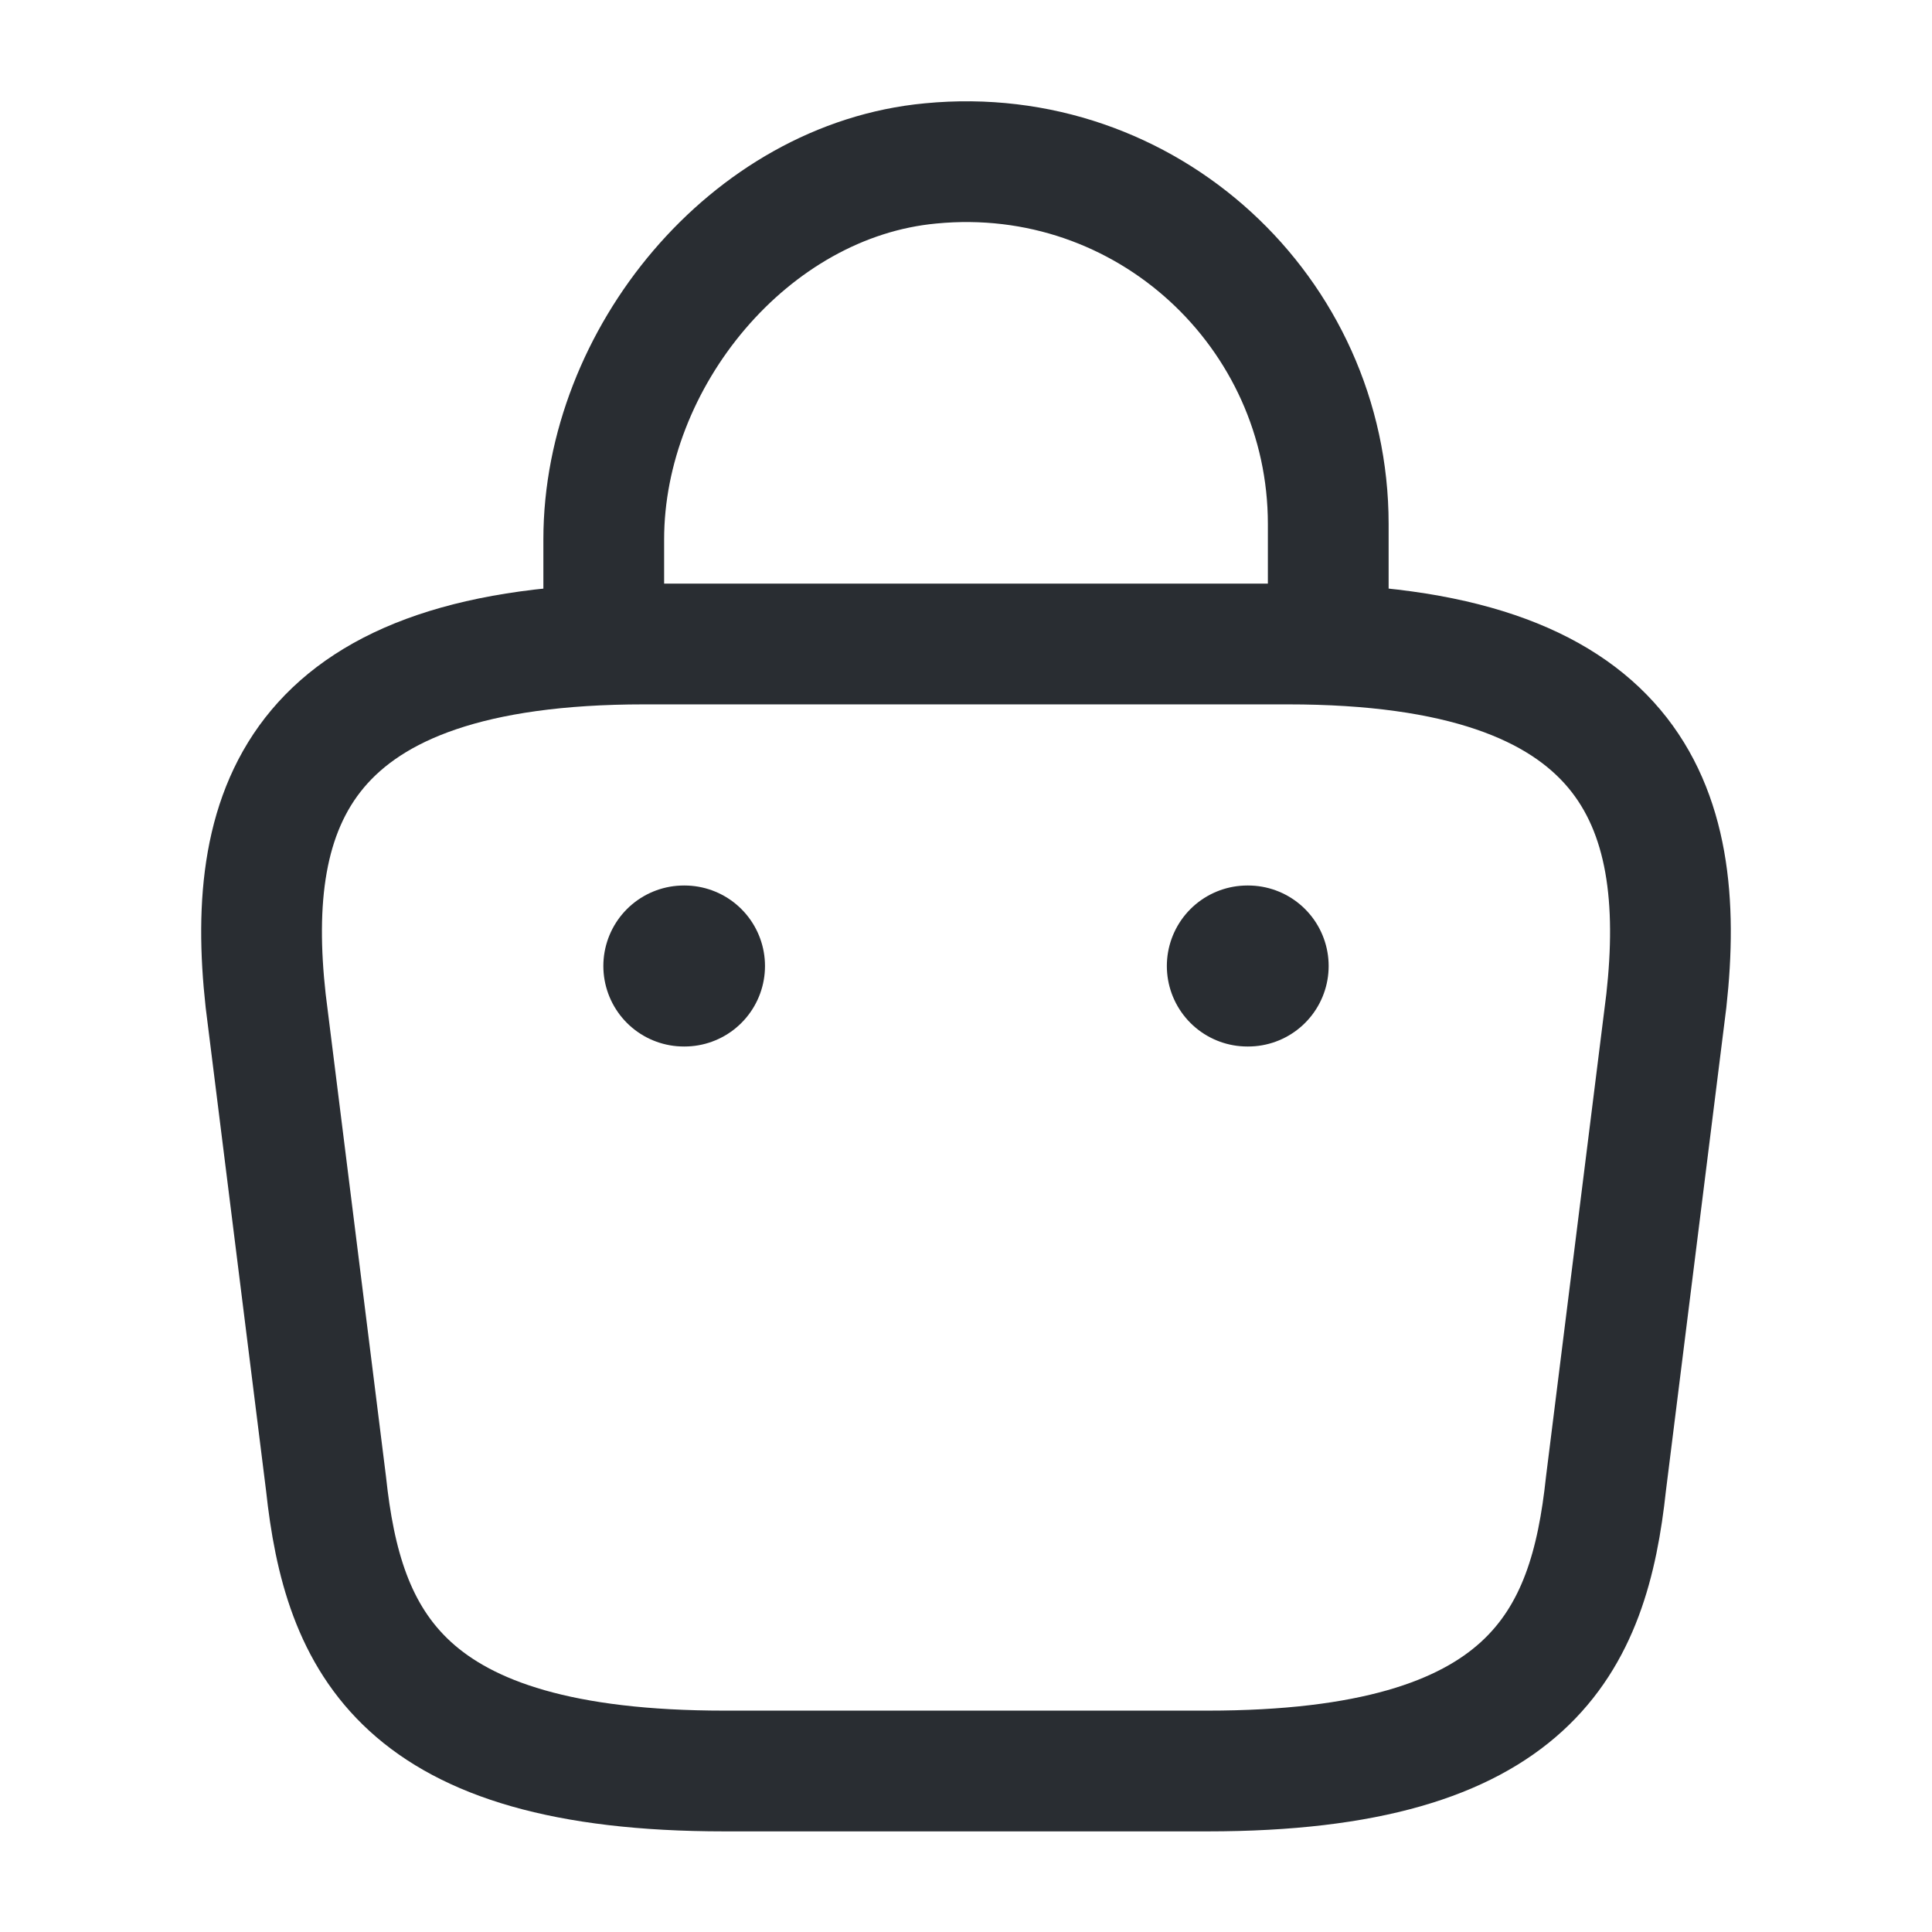
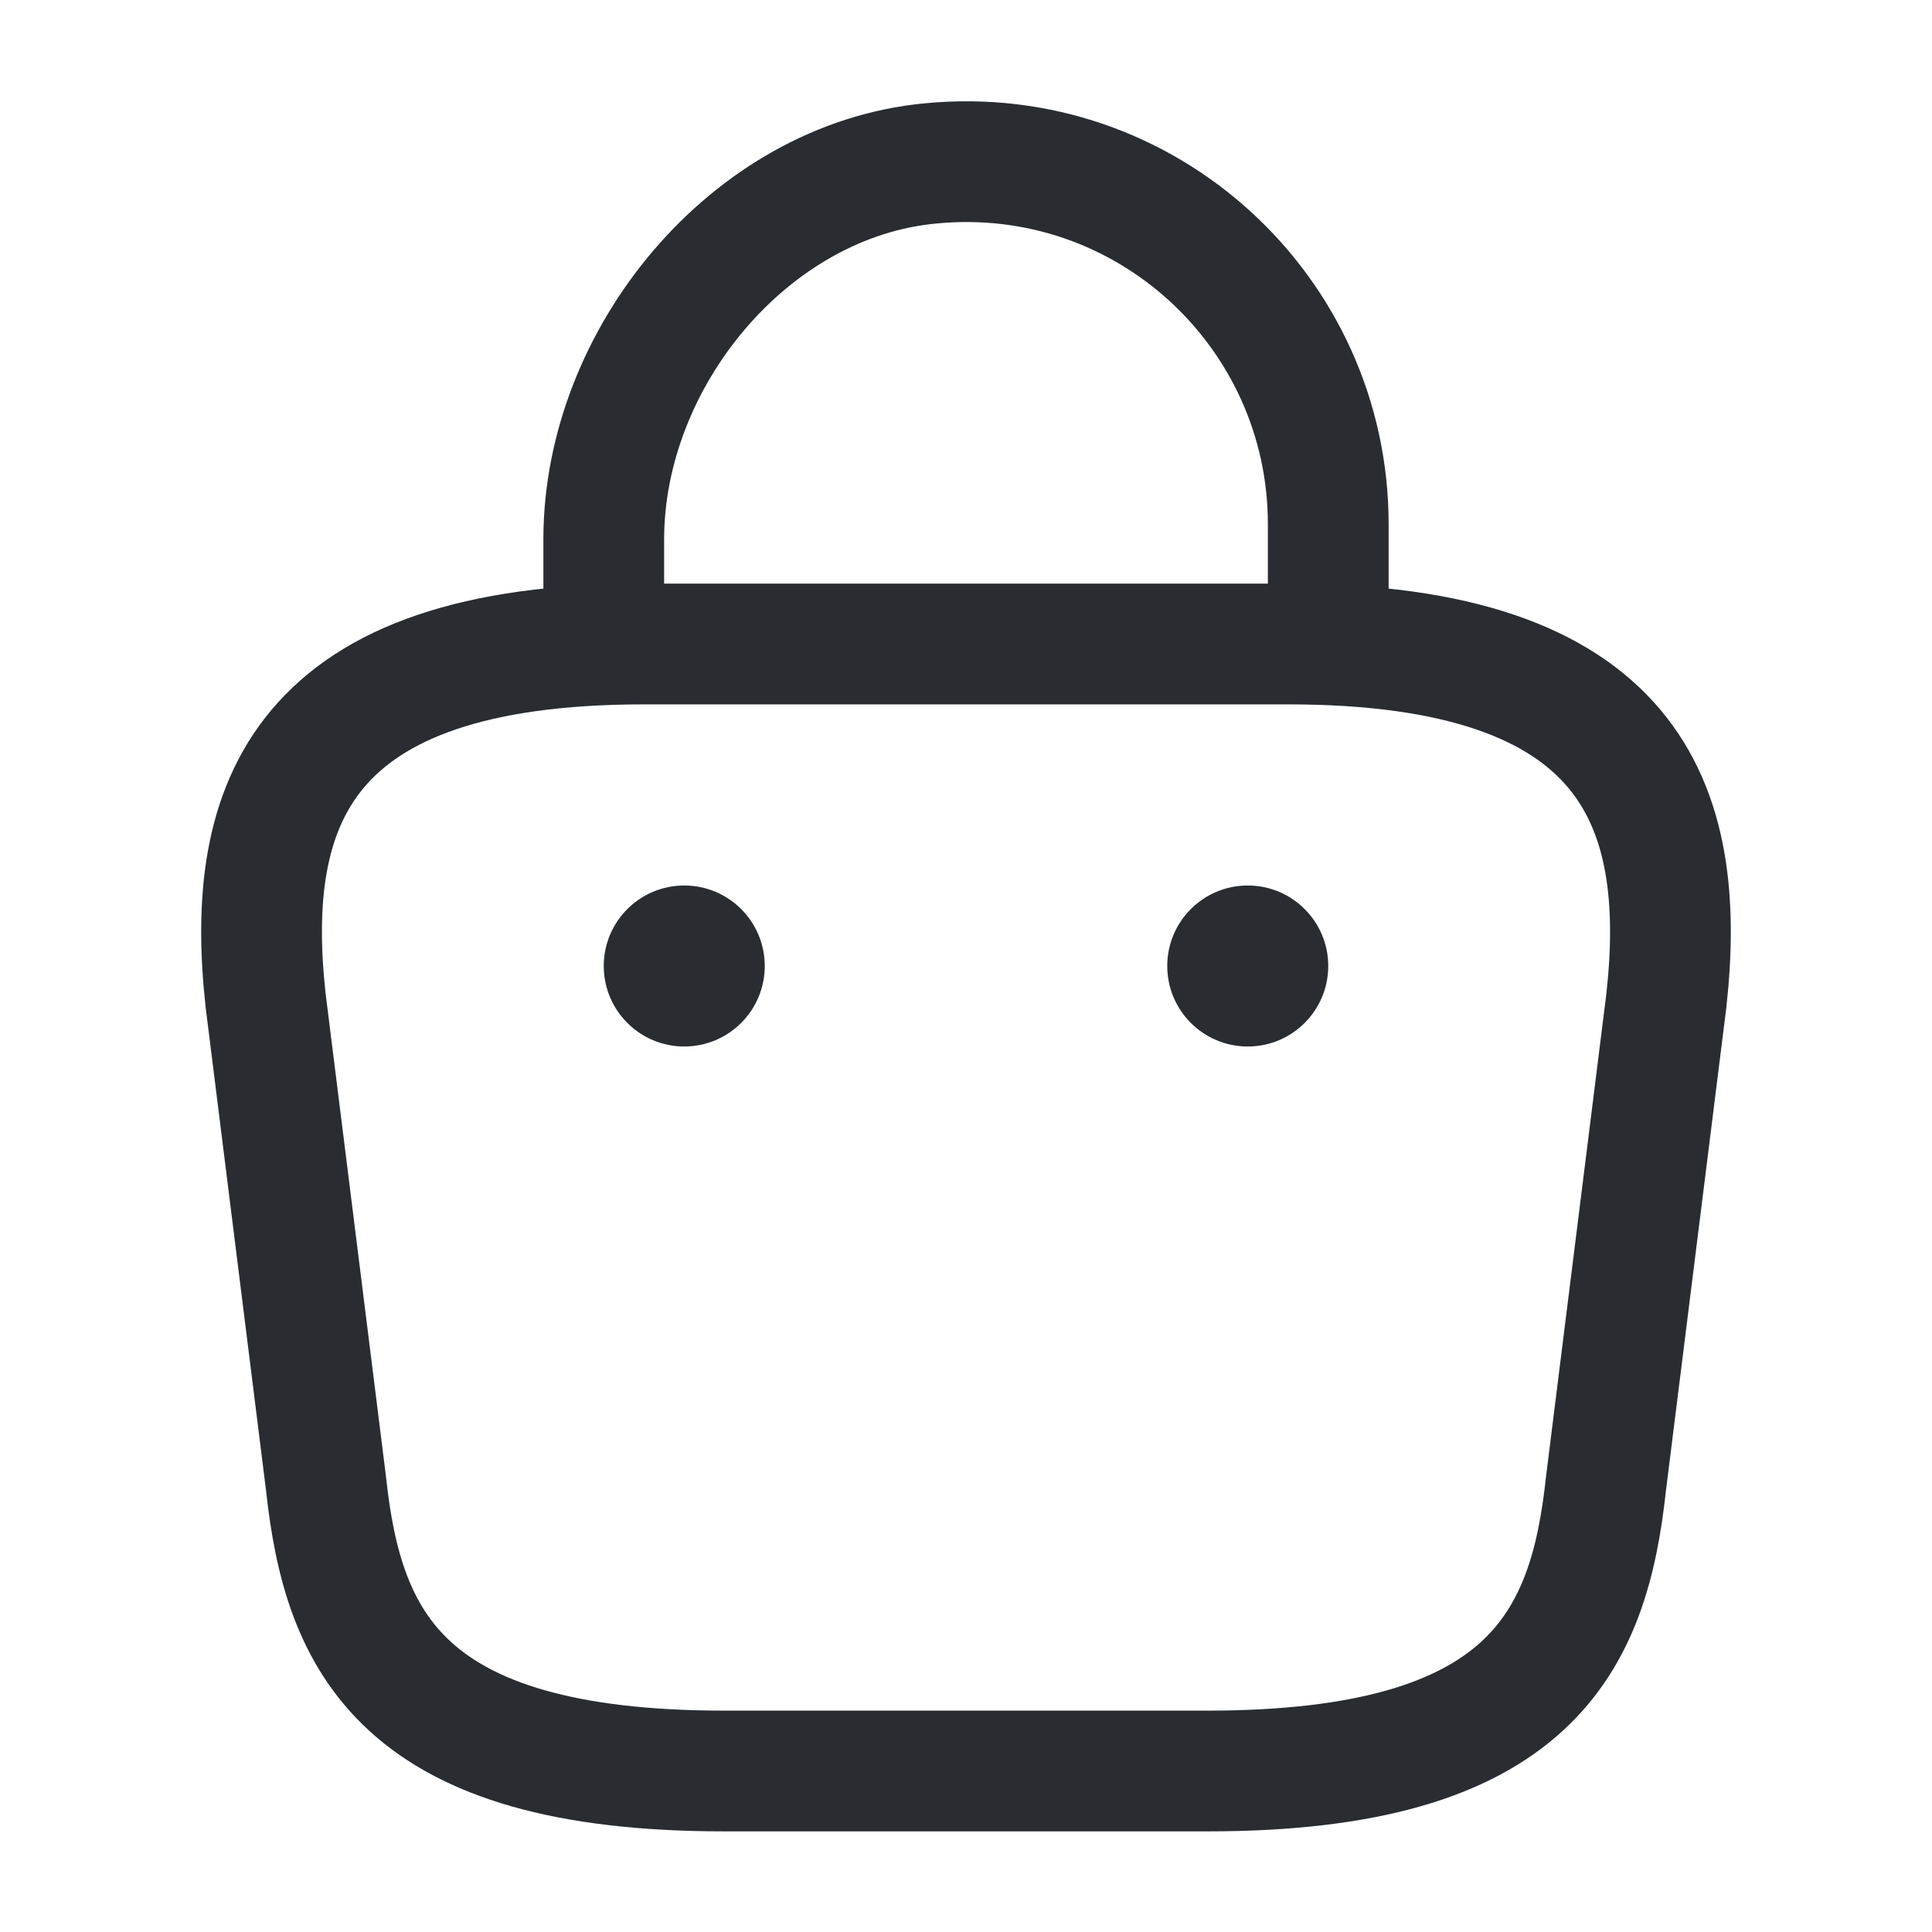
<svg xmlns="http://www.w3.org/2000/svg" width="24" height="24" viewBox="0 0 24 24" fill="none">
  <path d="M7.5 7.67V6.7C7.5 4.45 9.31 2.24 11.56 2.03C14.24 1.77 16.5 3.88 16.5 6.51V7.89" stroke="#292D32" stroke-width="1.5" stroke-miterlimit="10" stroke-linecap="round" stroke-linejoin="round" />
  <path d="M9 22H15C19.02 22 19.74 20.39 19.95 18.43L20.7 12.43C20.97 9.99 20.27 8 16 8H8C3.73 8 3.03 9.99 3.3 12.43L4.05 18.43C4.26 20.39 4.98 22 9 22Z" stroke="#292D32" stroke-width="1.5" stroke-miterlimit="10" stroke-linecap="round" stroke-linejoin="round" />
-   <path d="M15.495 12H15.505" stroke="#292D32" stroke-width="2" stroke-linecap="round" stroke-linejoin="round" />
-   <path d="M8.495 12H8.503" stroke="#292D32" stroke-width="2" stroke-linecap="round" stroke-linejoin="round" />
+   <circle cx="15.5" cy="12" r="1" fill="#292D32" />
+   <circle cx="8.5" cy="12" r="1" fill="#292D32" />
</svg>
